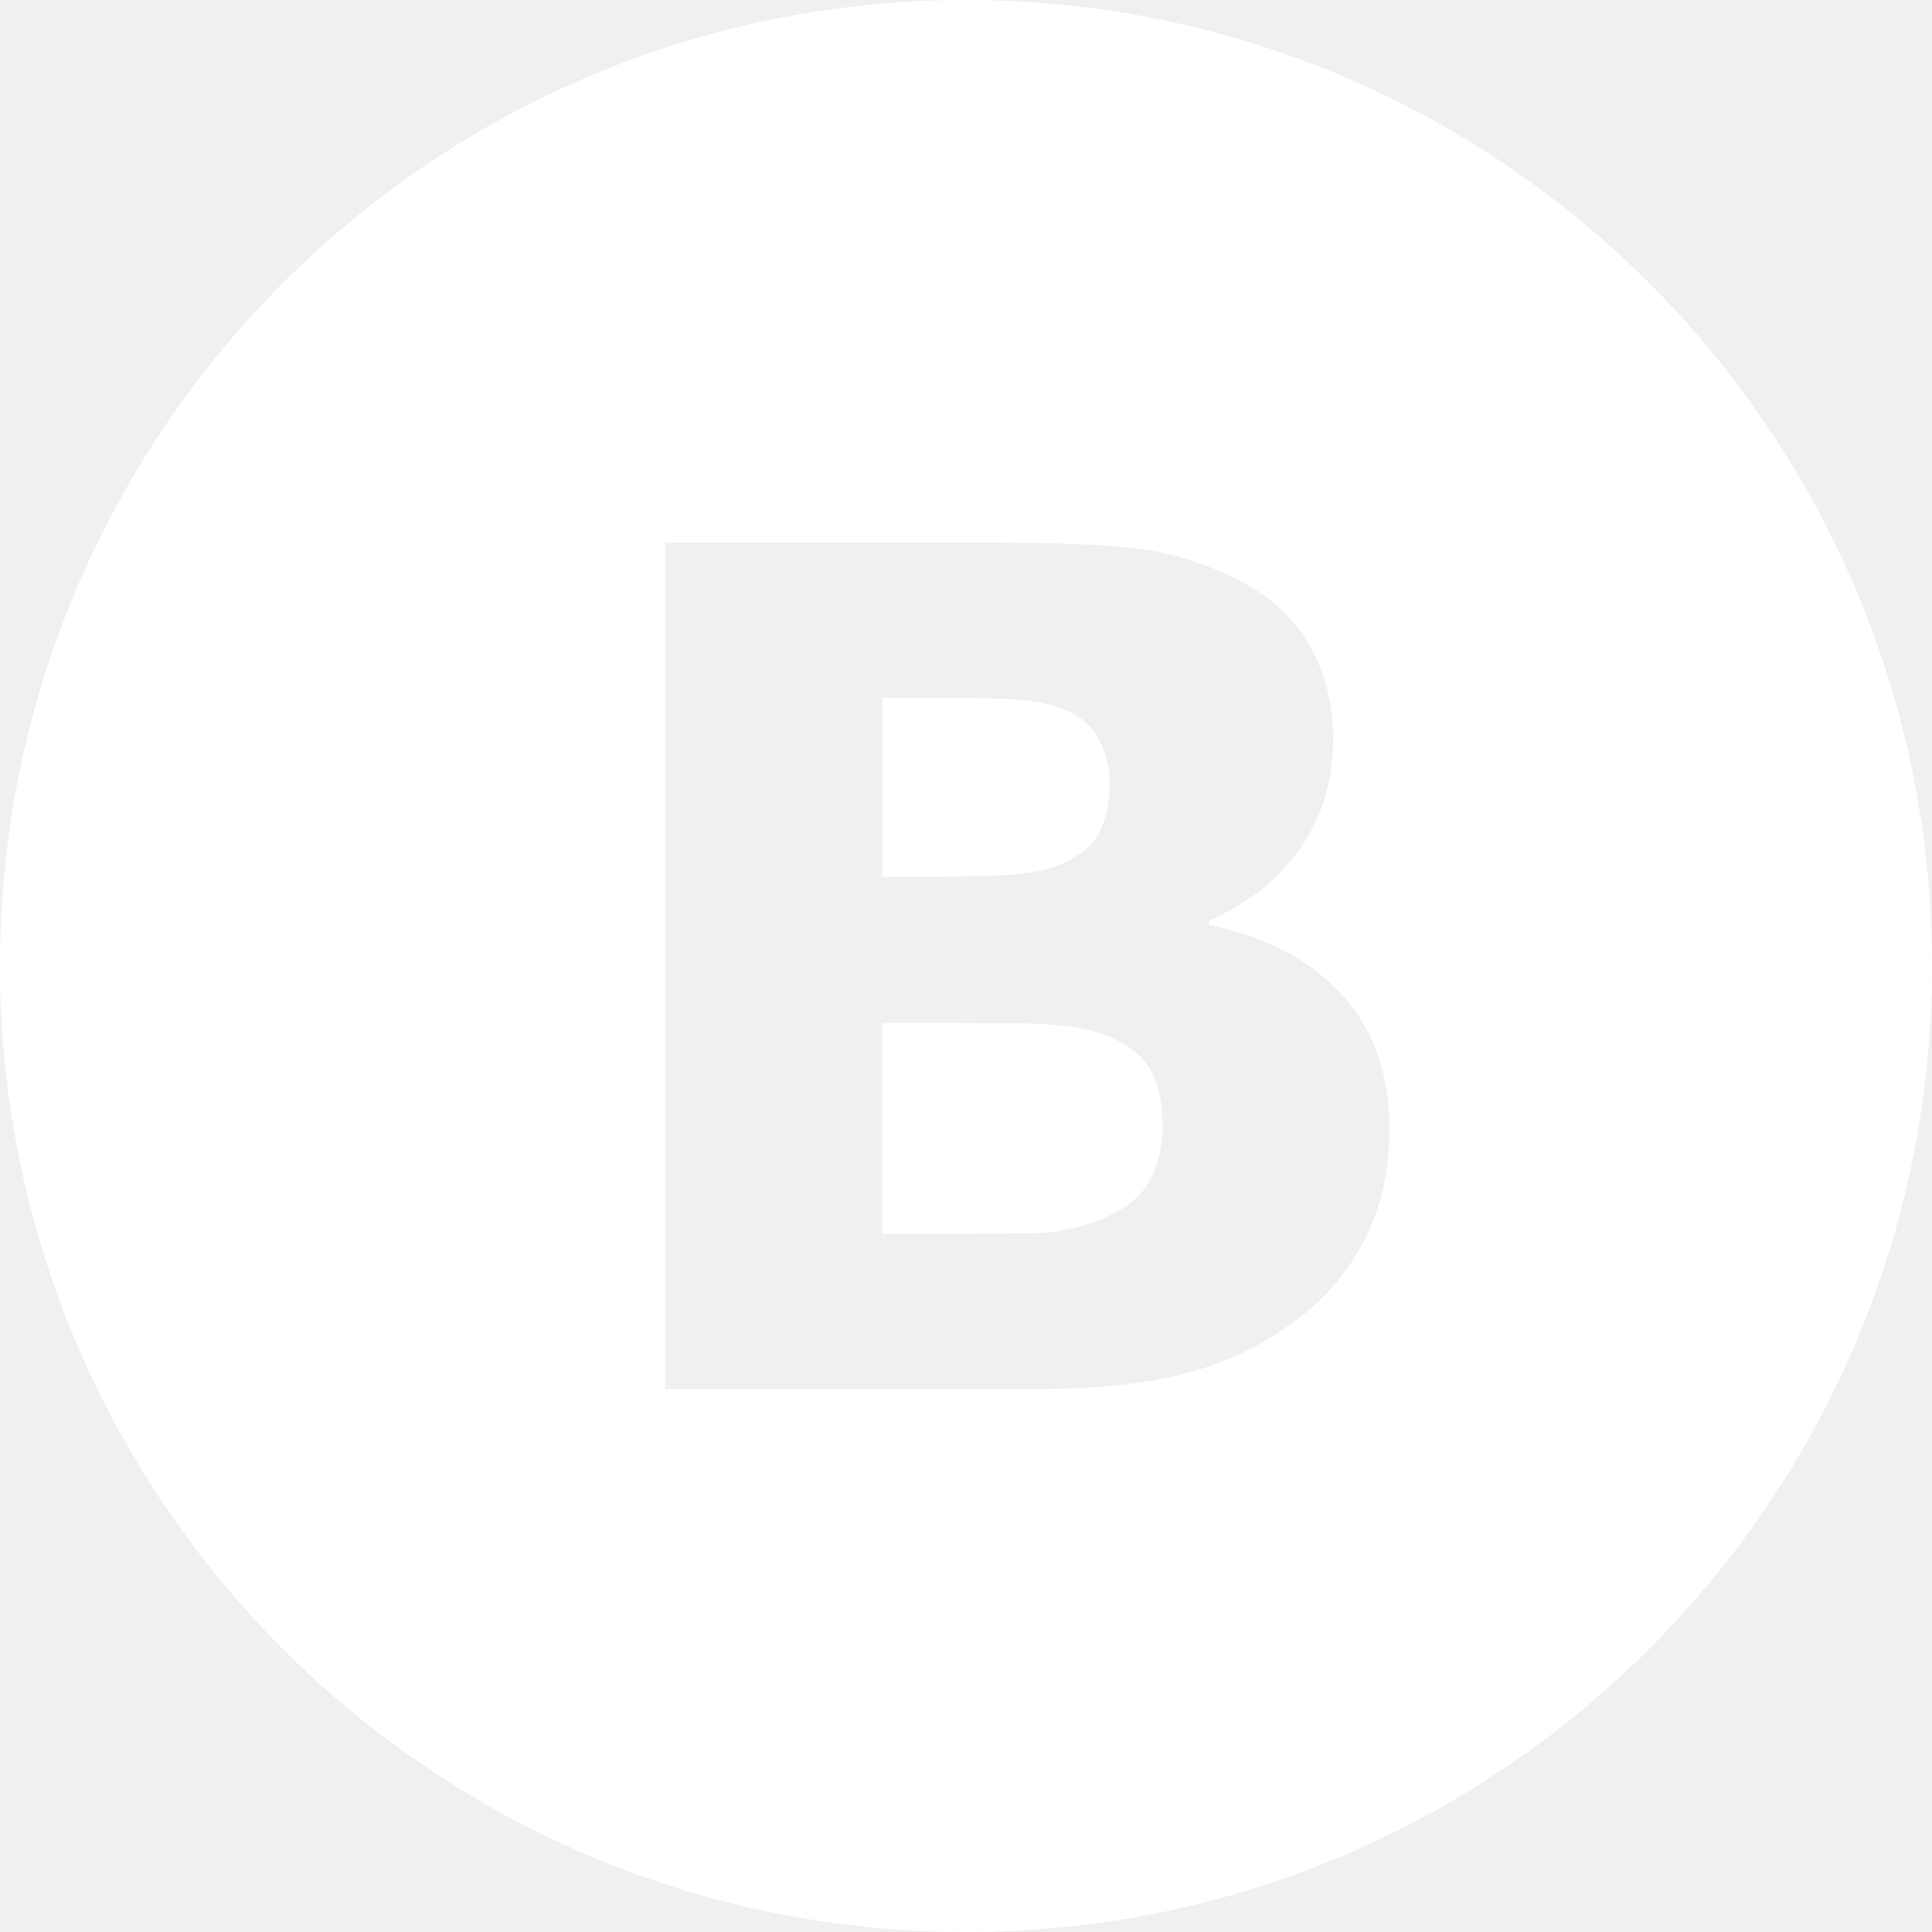
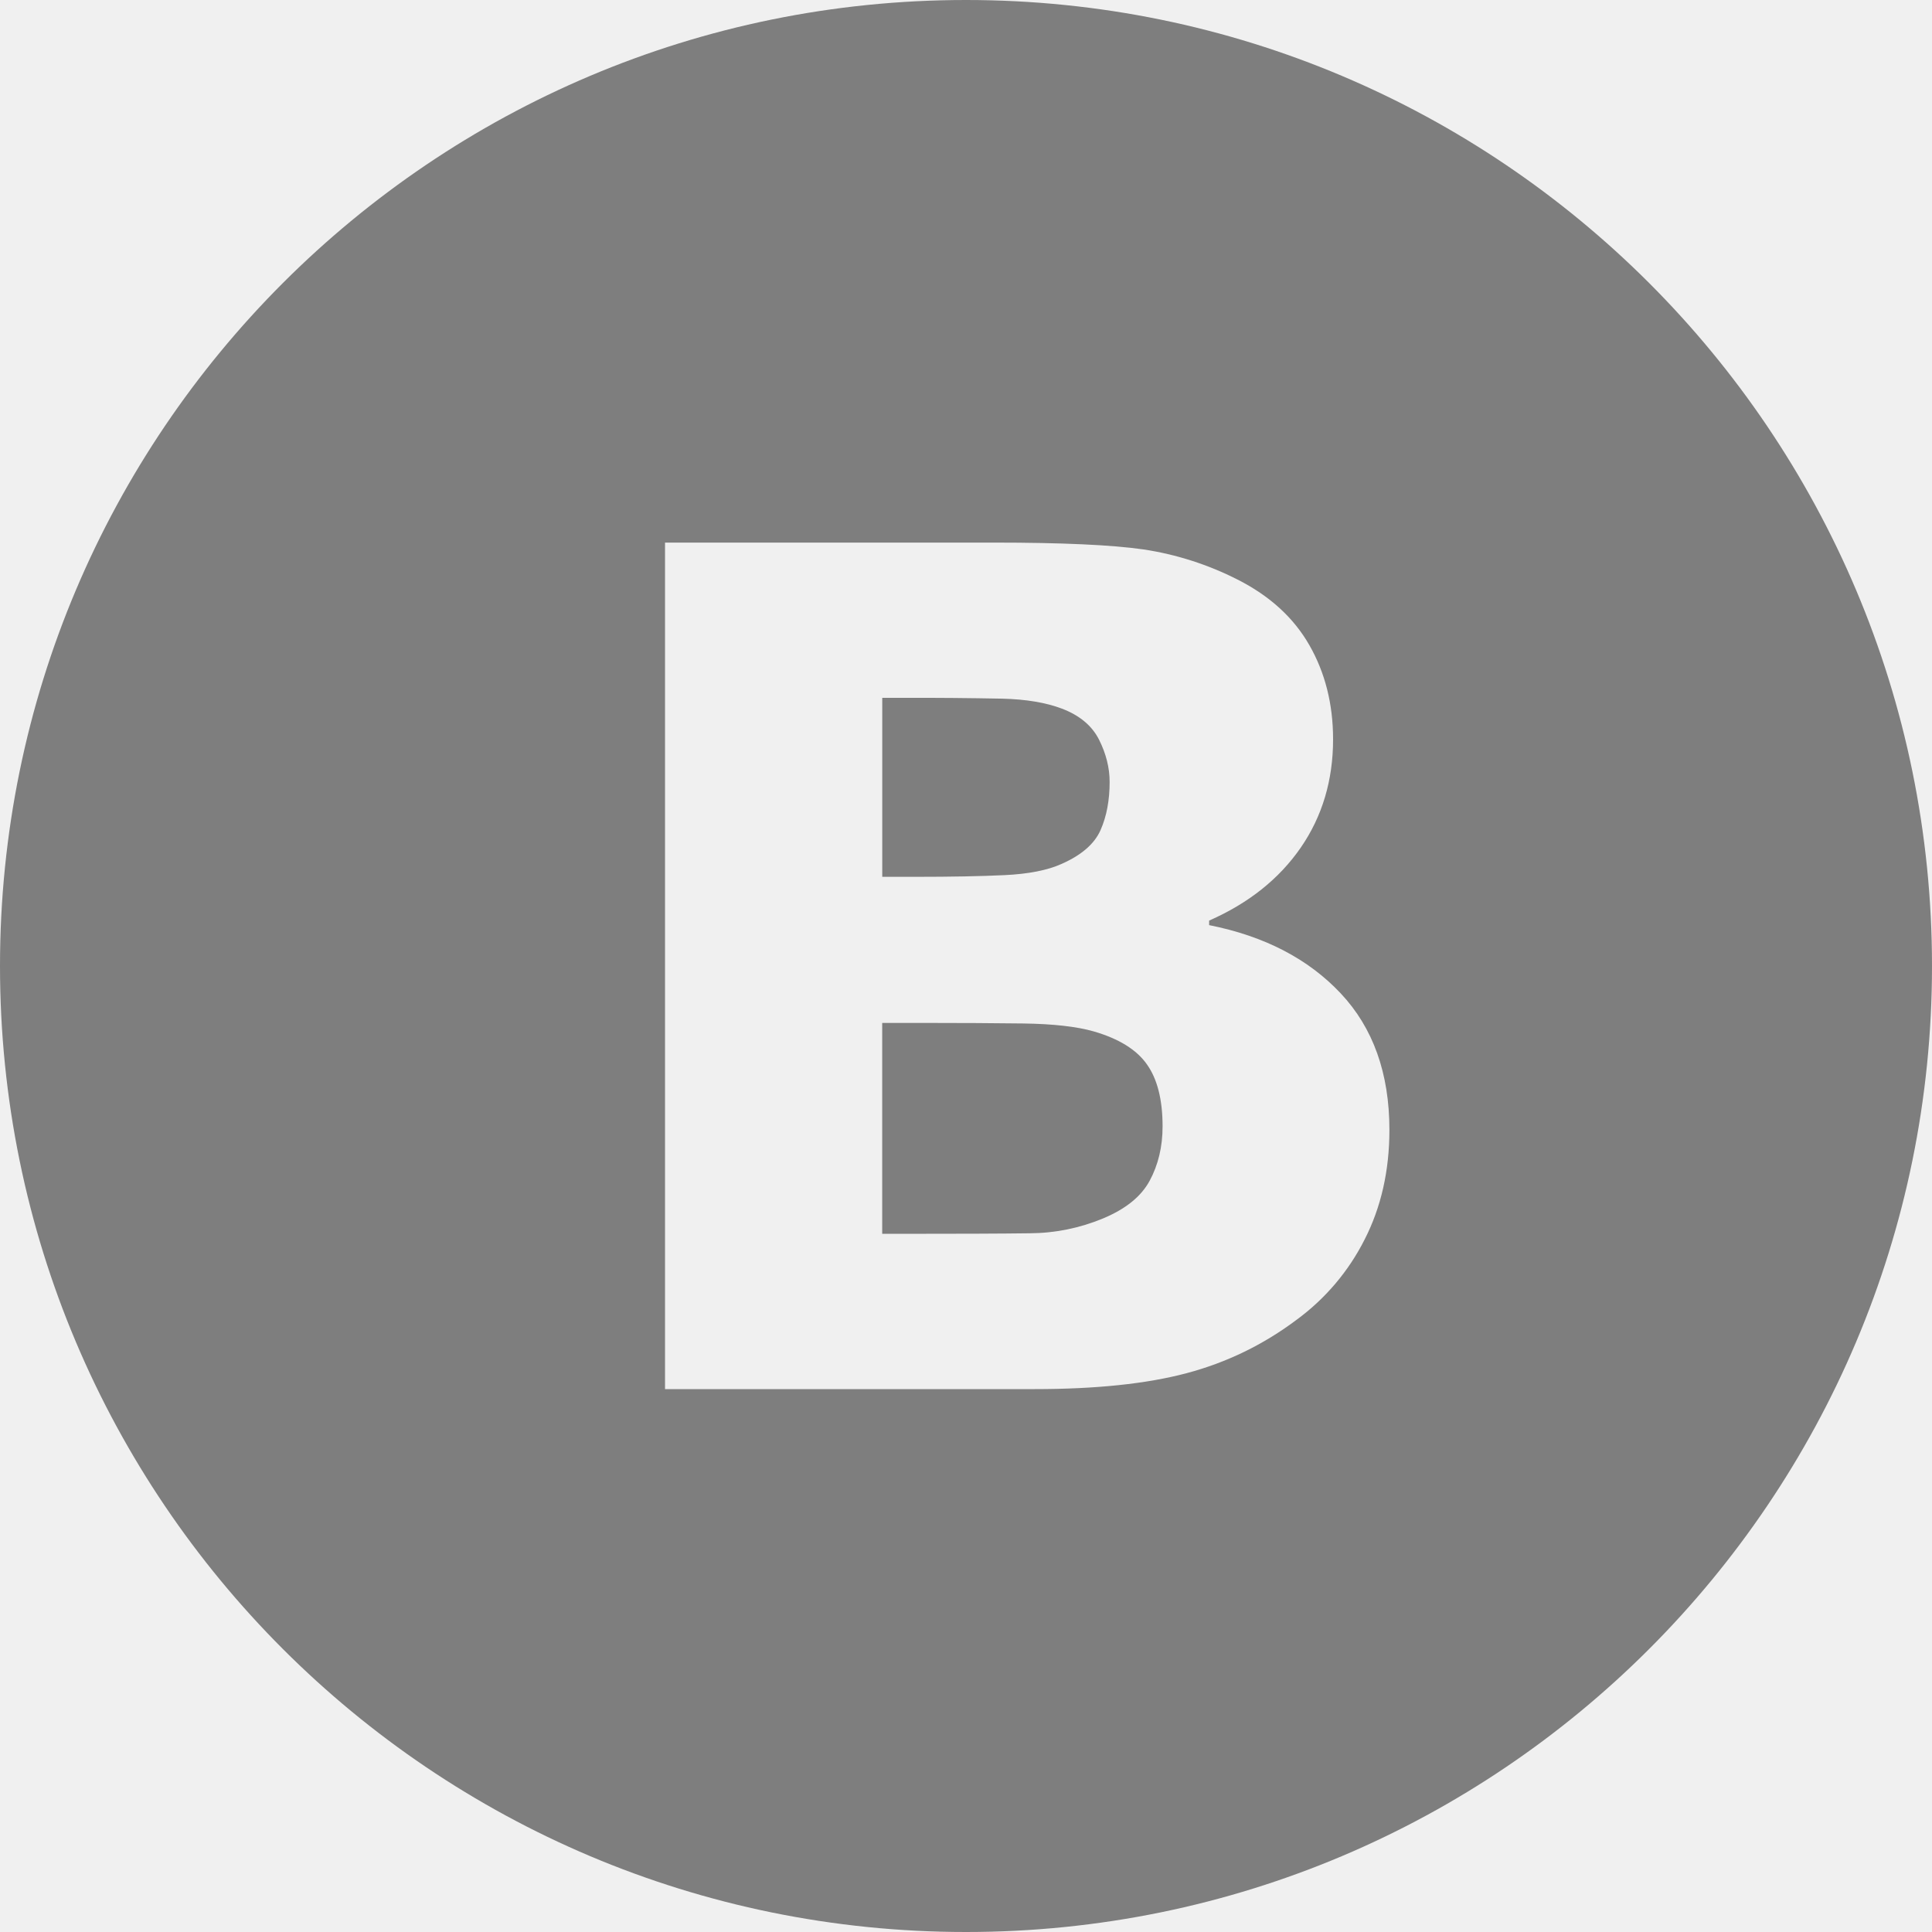
<svg xmlns="http://www.w3.org/2000/svg" width="32" height="32" viewBox="0 0 32 32">
-   <g fill="#FFF">
+   <g fill="#7e7e7e">
    <path d="M16.637 14.495c.402-.019.719-.082.951-.188.326-.145.54-.33.641-.559.101-.229.15-.496.15-.797 0-.232-.058-.465-.174-.697-.116-.232-.322-.405-.617-.517-.264-.1-.592-.155-.984-.165a76.242 76.242 0 0 0-1.652-.014h-.339v2.965h.565c.571 0 1.057-.009 1.459-.028zM18.118 17.084c-.282-.081-.672-.125-1.166-.132a127.97 127.97 0 0 0-1.55-.009h-.79v3.493h.264c1.014 0 1.74-.003 2.18-.009a3.2 3.2 0 0 0 1.212-.245c.377-.157.633-.364.774-.625s.214-.562.214-.9c0-.446-.088-.788-.261-1.03-.17-.241-.464-.423-.877-.543z" />
    <path d="M16 0C7.164 0 0 7.164 0 16c0 8.837 7.164 16 16 16 8.837 0 16-7.163 16-16 0-8.836-7.163-16-16-16zm6.602 20.531a3.73 3.73 0 0 1-1.124 1.327c-.552.415-1.161.71-1.823.886s-1.501.264-2.519.264h-6.121V8.987h5.443c1.13 0 1.957.038 2.48.113a5.126 5.126 0 0 1 1.561.5c.533.27.929.632 1.189 1.087.26.455.392.975.392 1.558 0 .678-.179 1.278-.536 1.795-.358.518-.863.92-1.517 1.208v.075c.917.182 1.642.559 2.179 1.13.537.571.807 1.325.807 2.261 0 .678-.138 1.283-.411 1.817z" />
  </g>
</svg>
